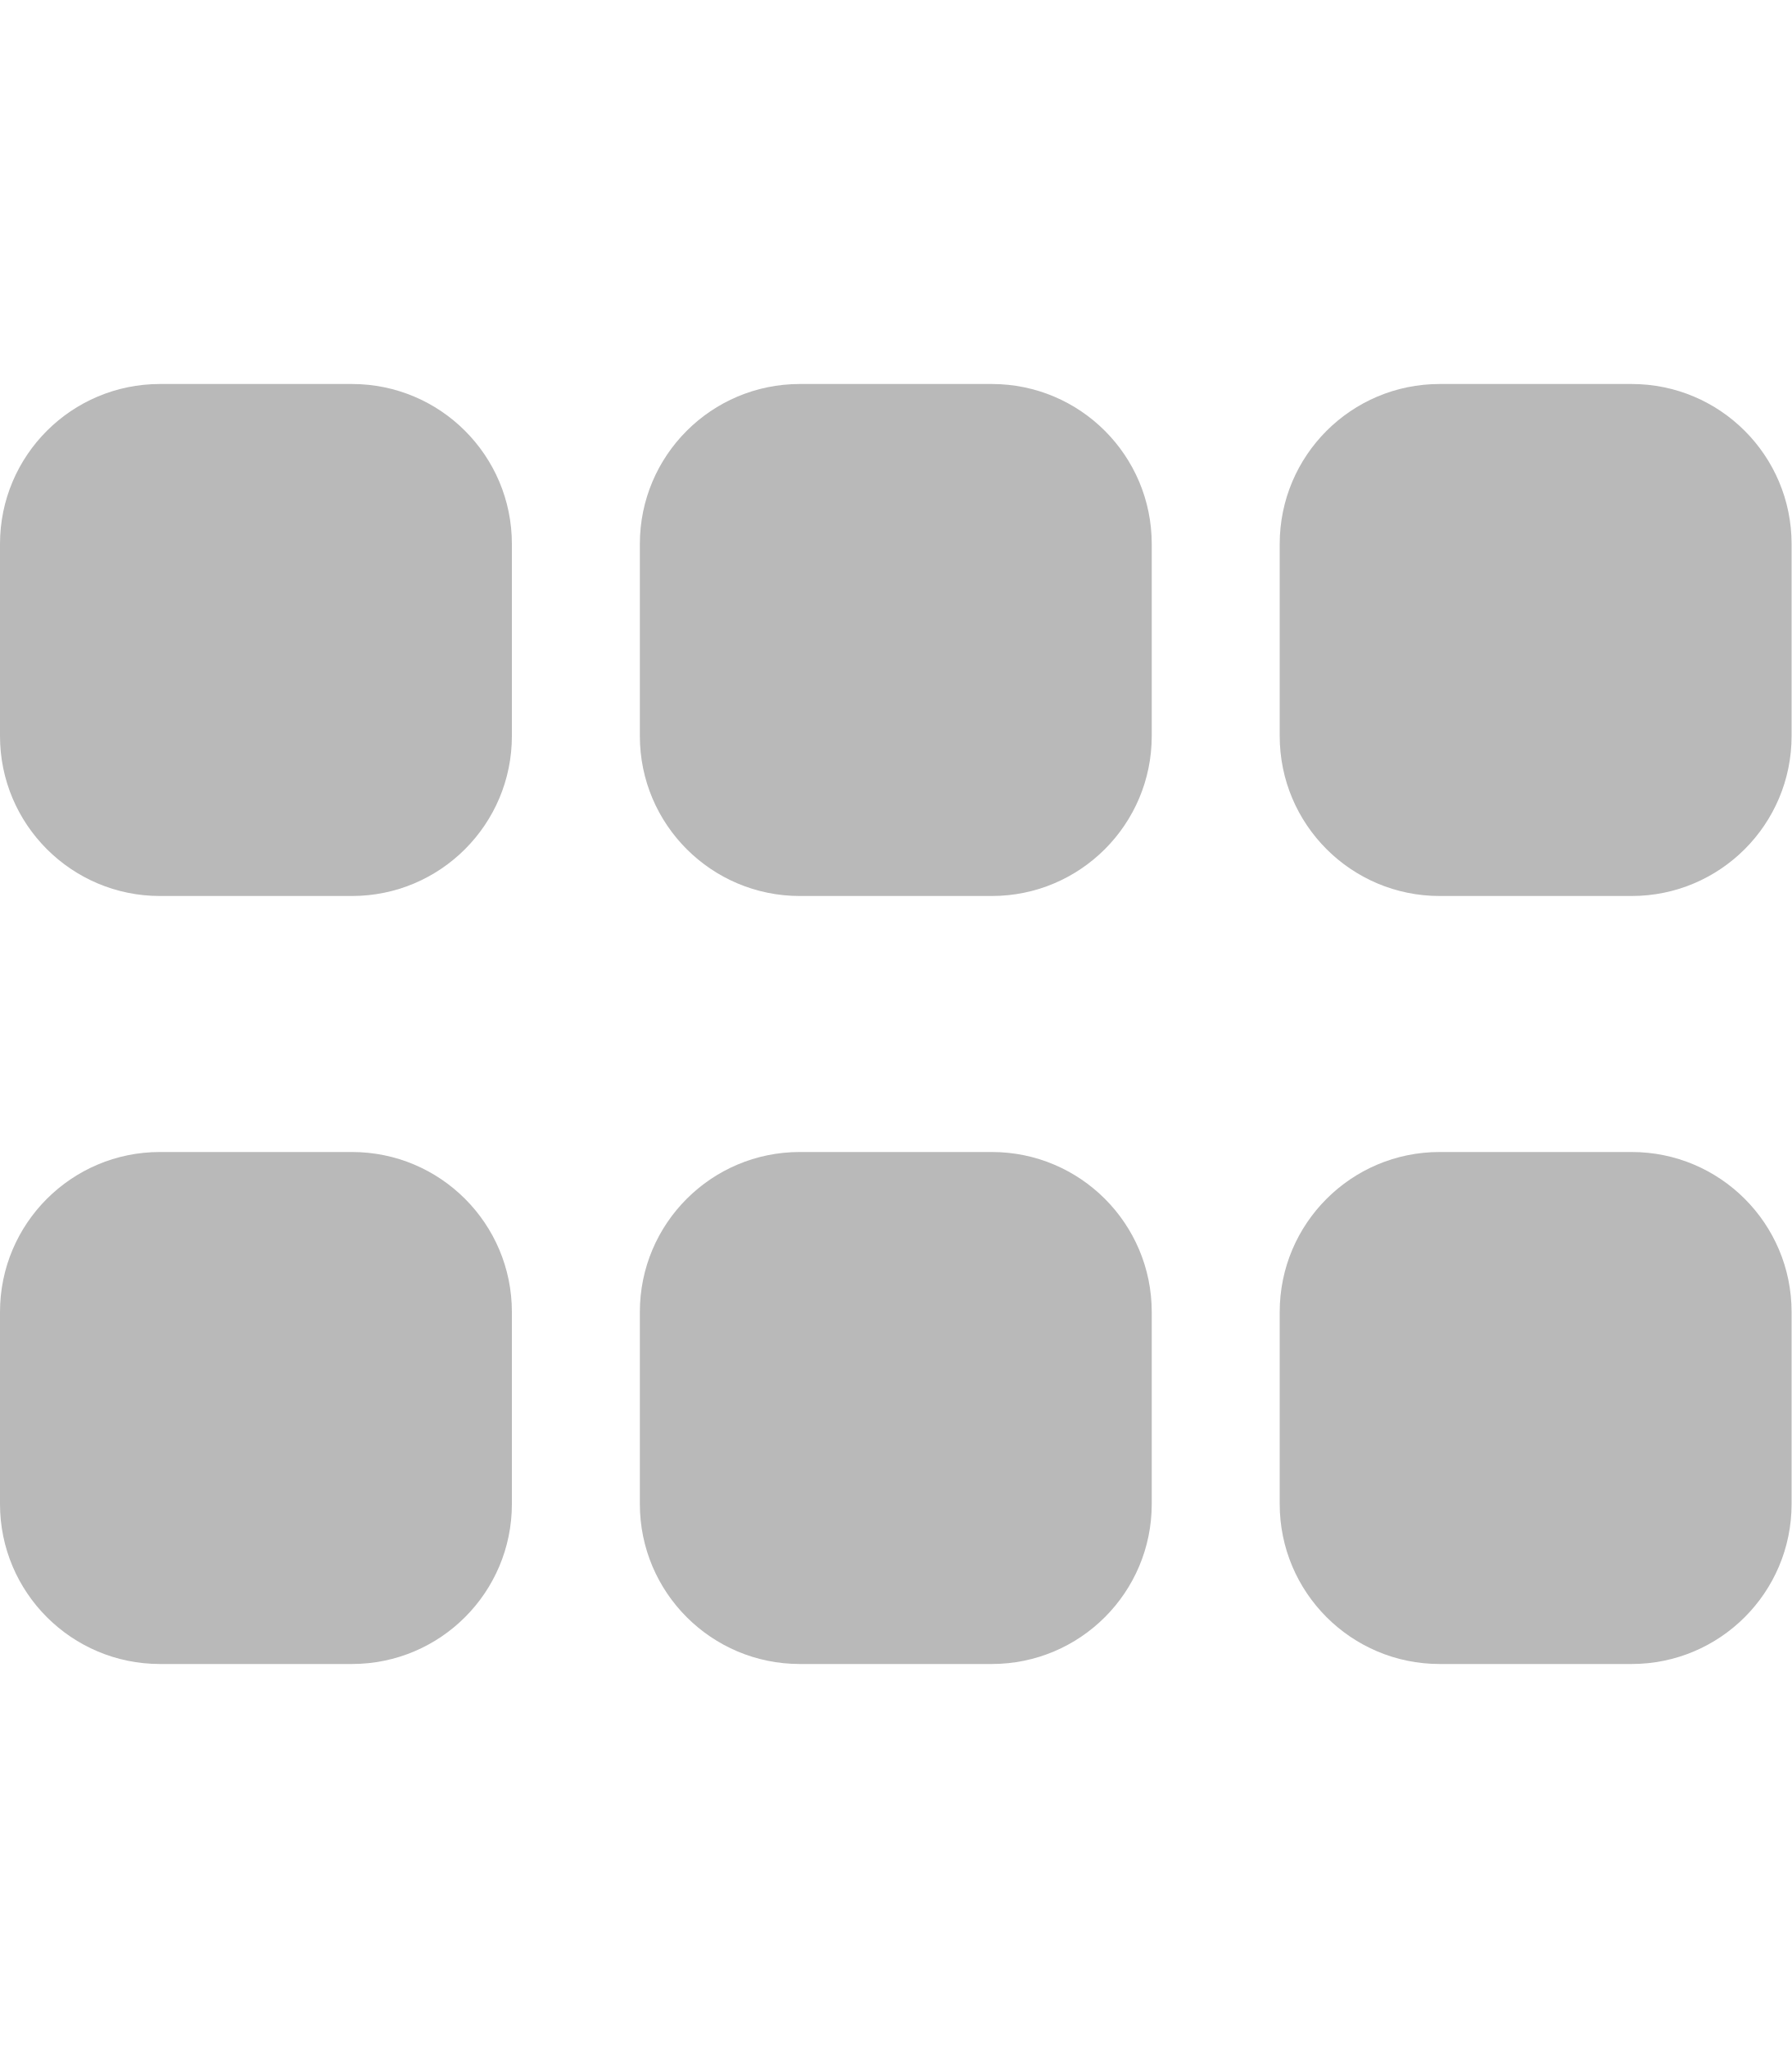
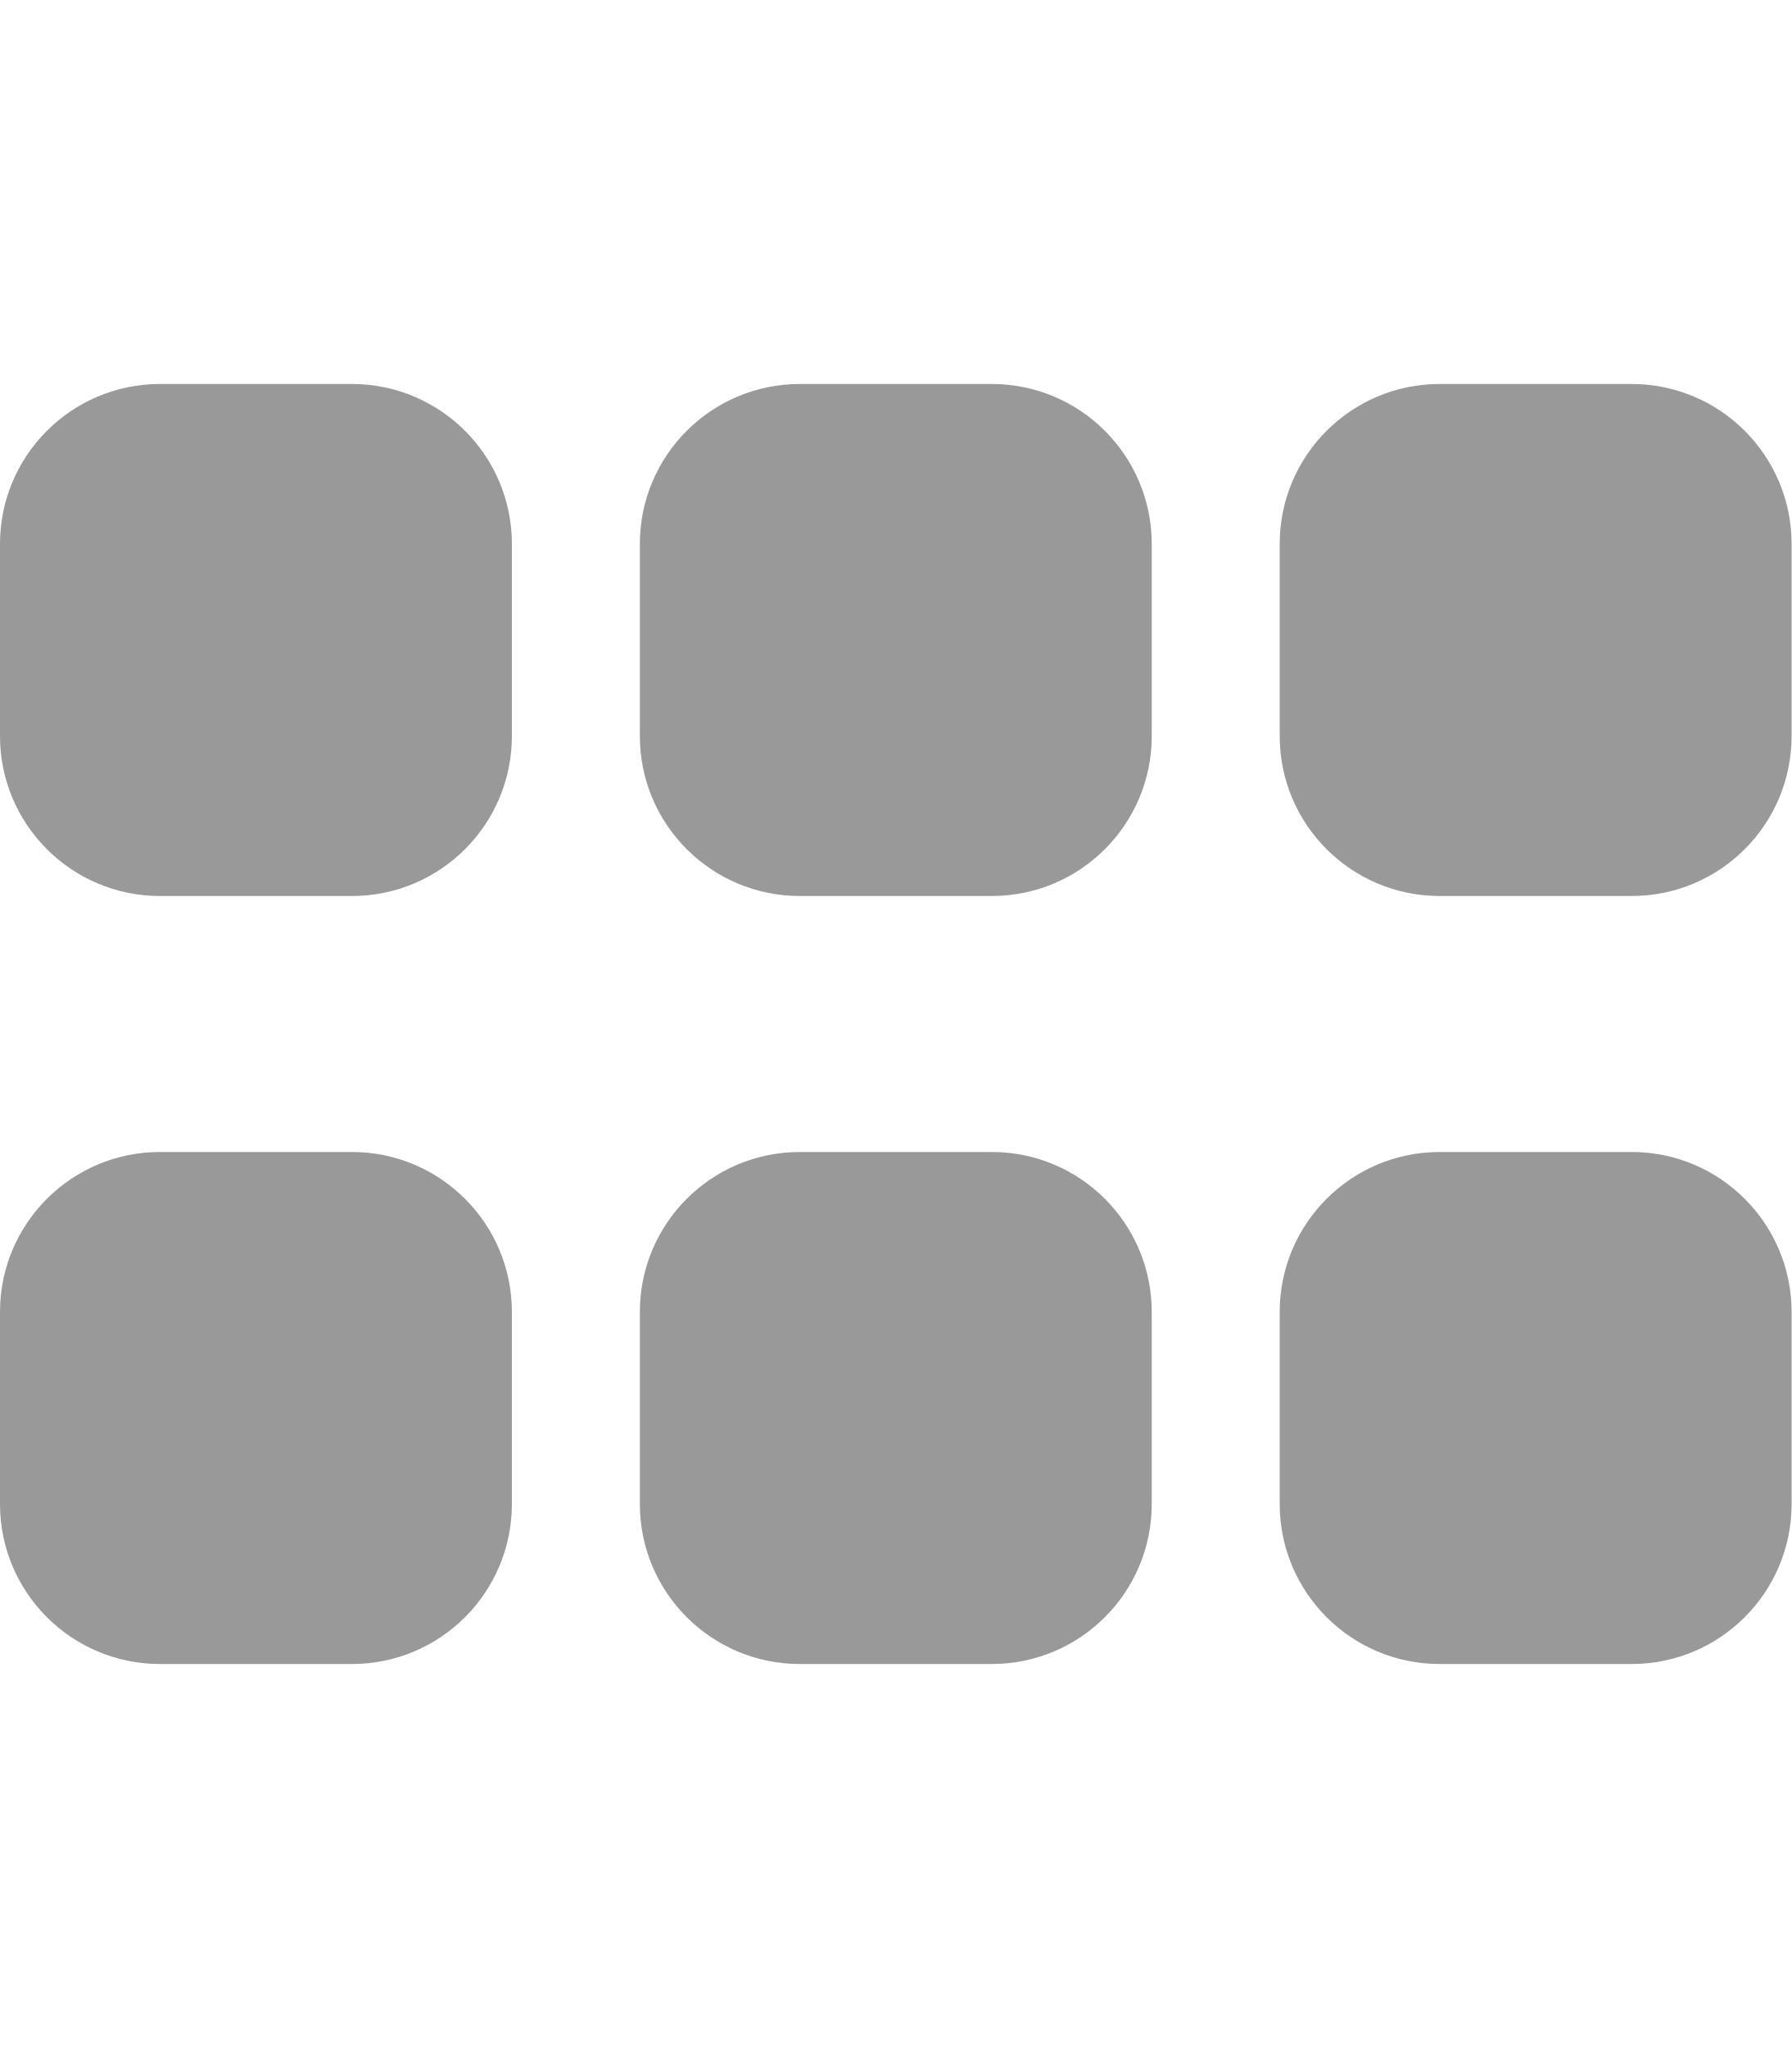
<svg xmlns="http://www.w3.org/2000/svg" viewBox="0 0 448 512">
-   <path d="M128 184C128 206.1 110.1 224 88 224H40C17.91 224 0 206.1 0 184V136C0 113.9 17.91 96 40 96H88C110.1 96 128 113.9 128 136V184zM128 376C128 398.1 110.1 416 88 416H40C17.91 416 0 398.1 0 376V328C0 305.9 17.91 288 40 288H88C110.1 288 128 305.9 128 328V376zM160 136C160 113.9 177.9 96 200 96H248C270.1 96 288 113.9 288 136V184C288 206.1 270.1 224 248 224H200C177.9 224 160 206.1 160 184V136zM288 376C288 398.1 270.1 416 248 416H200C177.9 416 160 398.1 160 376V328C160 305.9 177.9 288 200 288H248C270.1 288 288 305.9 288 328V376zM320 136C320 113.9 337.9 96 360 96H408C430.1 96 448 113.9 448 136V184C448 206.1 430.1 224 408 224H360C337.9 224 320 206.1 320 184V136zM448 376C448 398.1 430.1 416 408 416H360C337.9 416 320 398.1 320 376V328C320 305.9 337.9 288 360 288H408C430.1 288 448 305.9 448 328V376z" fill="#b9b9b9" />
+   <path d="M128 184C128 206.1 110.1 224 88 224H40C17.91 224 0 206.1 0 184V136C0 113.9 17.91 96 40 96H88C110.1 96 128 113.9 128 136V184zM128 376C128 398.1 110.1 416 88 416H40C17.91 416 0 398.1 0 376V328C0 305.9 17.91 288 40 288H88C110.1 288 128 305.9 128 328V376zM160 136C160 113.9 177.9 96 200 96H248C270.1 96 288 113.9 288 136V184C288 206.1 270.1 224 248 224H200C177.9 224 160 206.1 160 184V136zM288 376C288 398.1 270.1 416 248 416H200C177.9 416 160 398.1 160 376V328C160 305.9 177.9 288 200 288H248C270.1 288 288 305.9 288 328V376zM320 136C320 113.9 337.9 96 360 96H408C430.1 96 448 113.9 448 136V184C448 206.1 430.1 224 408 224H360C337.9 224 320 206.1 320 184V136zM448 376C448 398.1 430.1 416 408 416H360C337.9 416 320 398.1 320 376V328C320 305.9 337.9 288 360 288H408C430.1 288 448 305.9 448 328V376z" fill="#999999" />
</svg>
